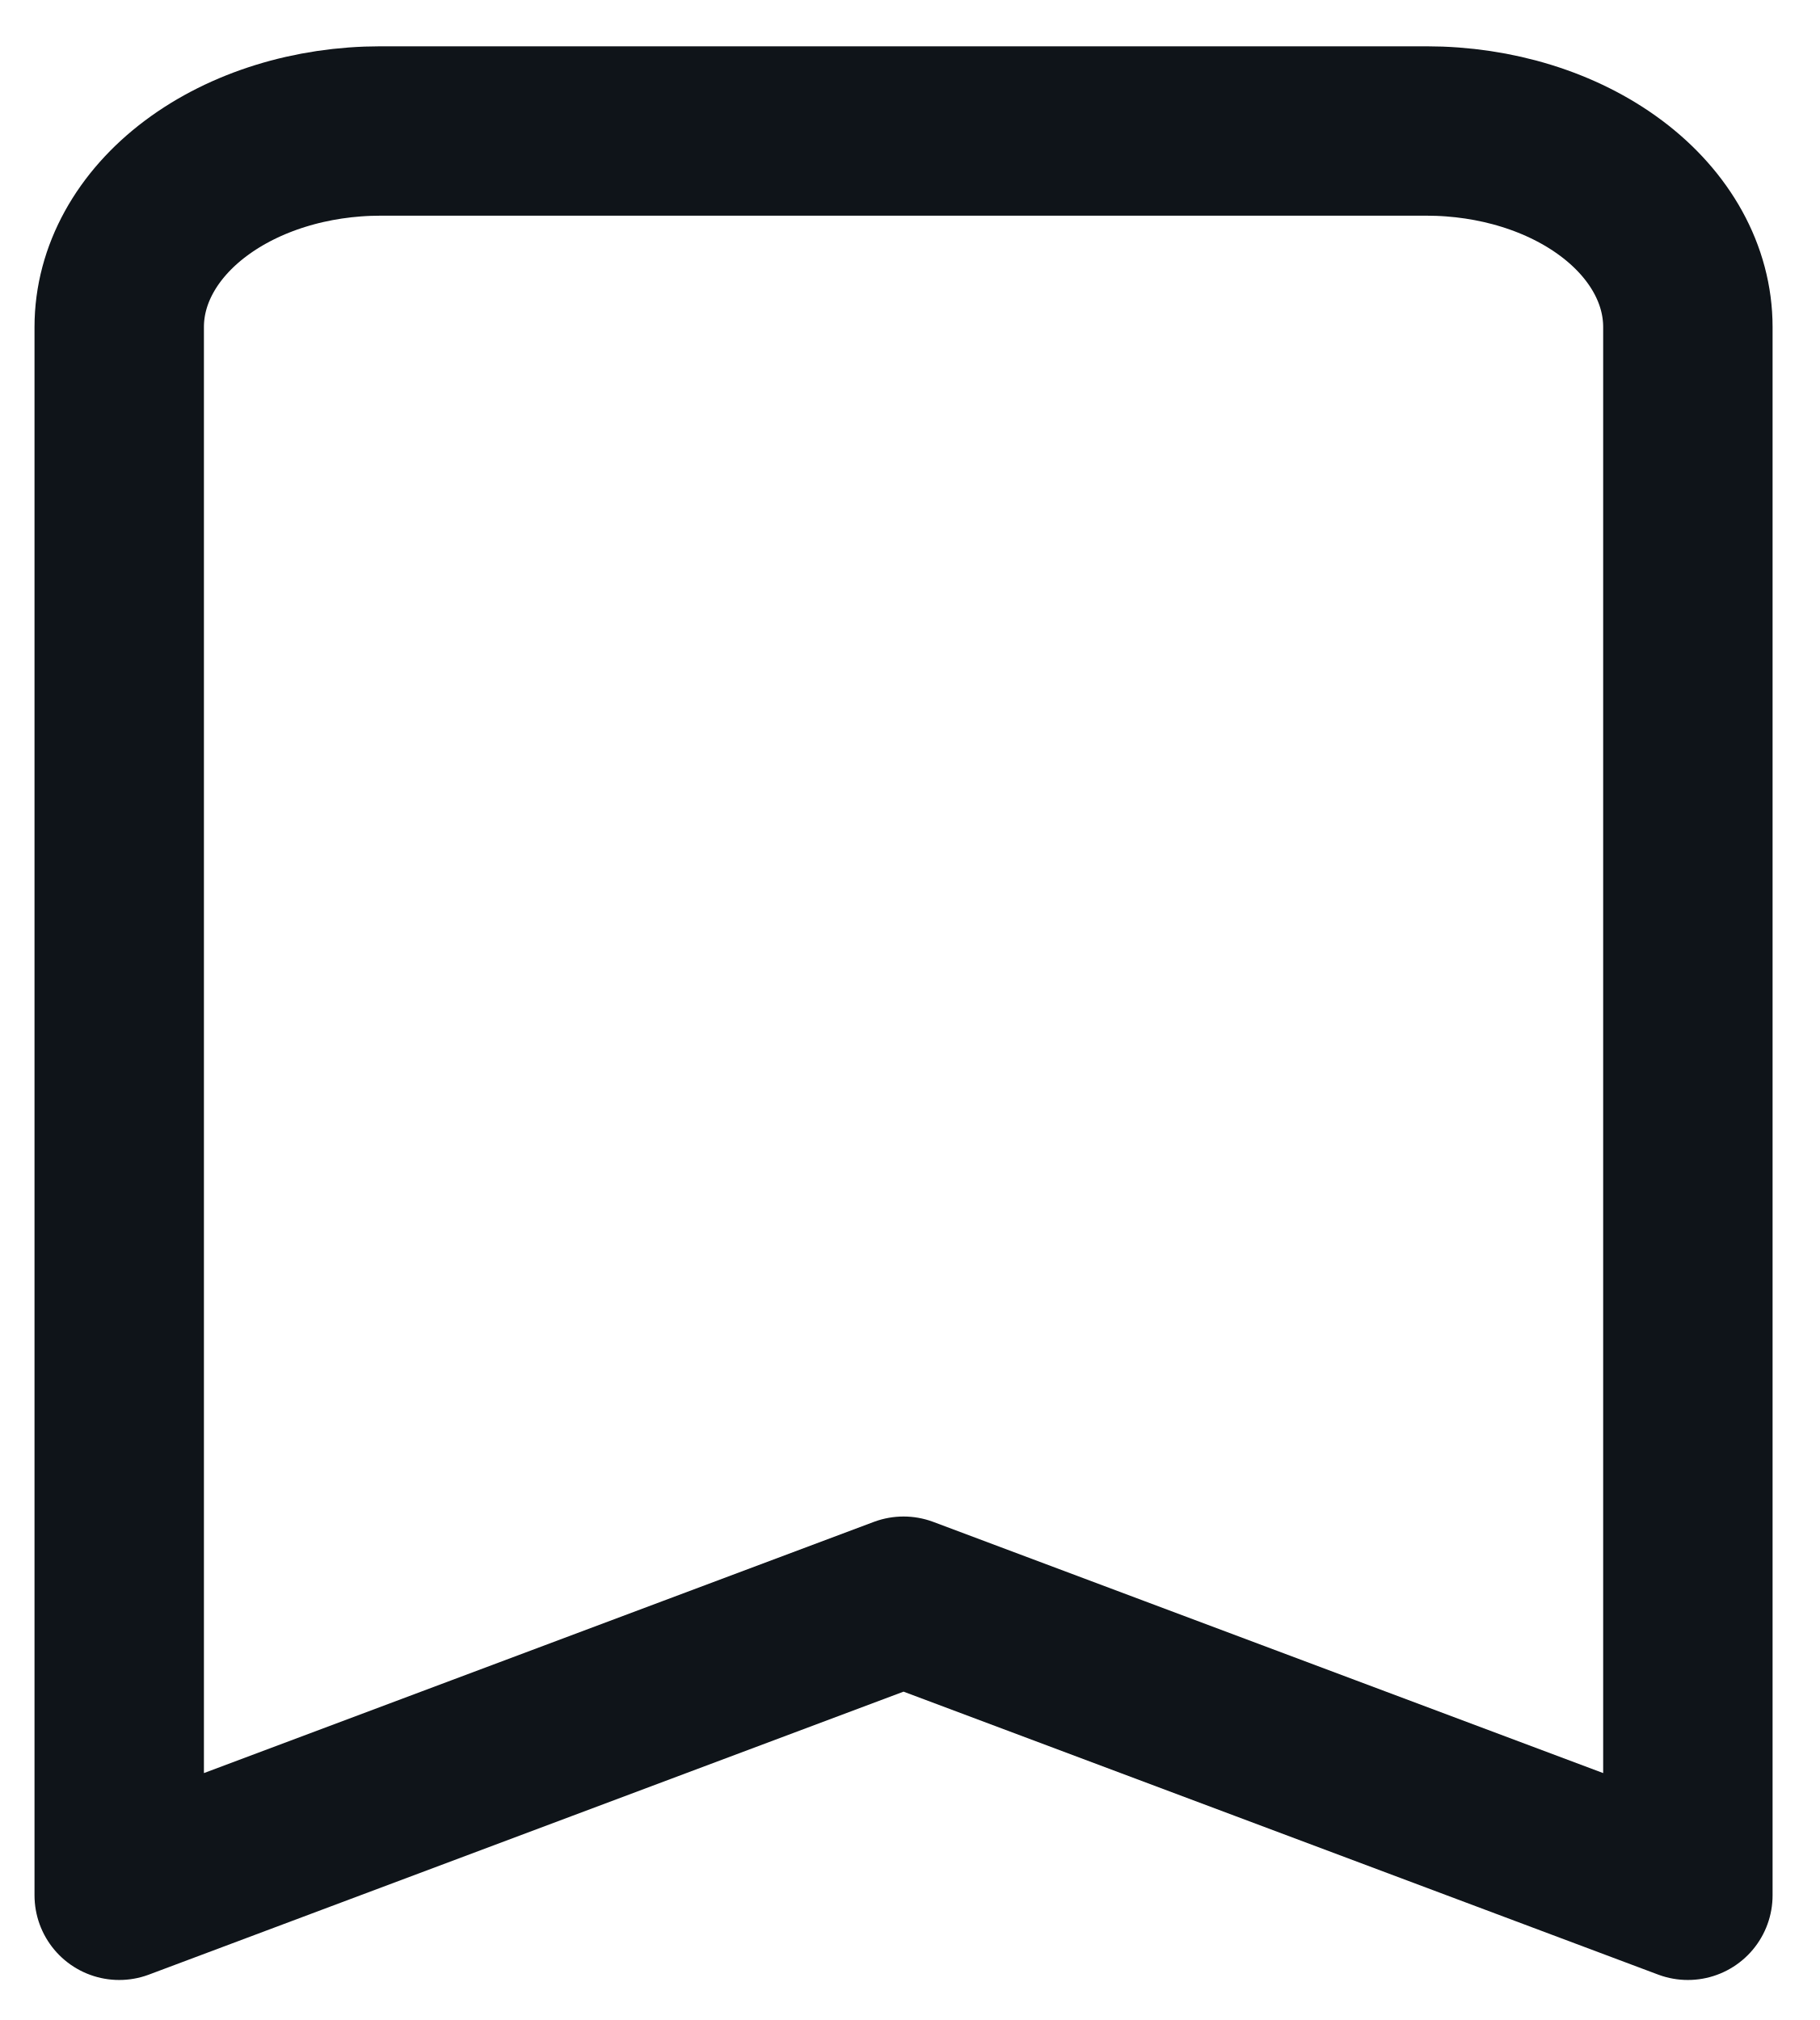
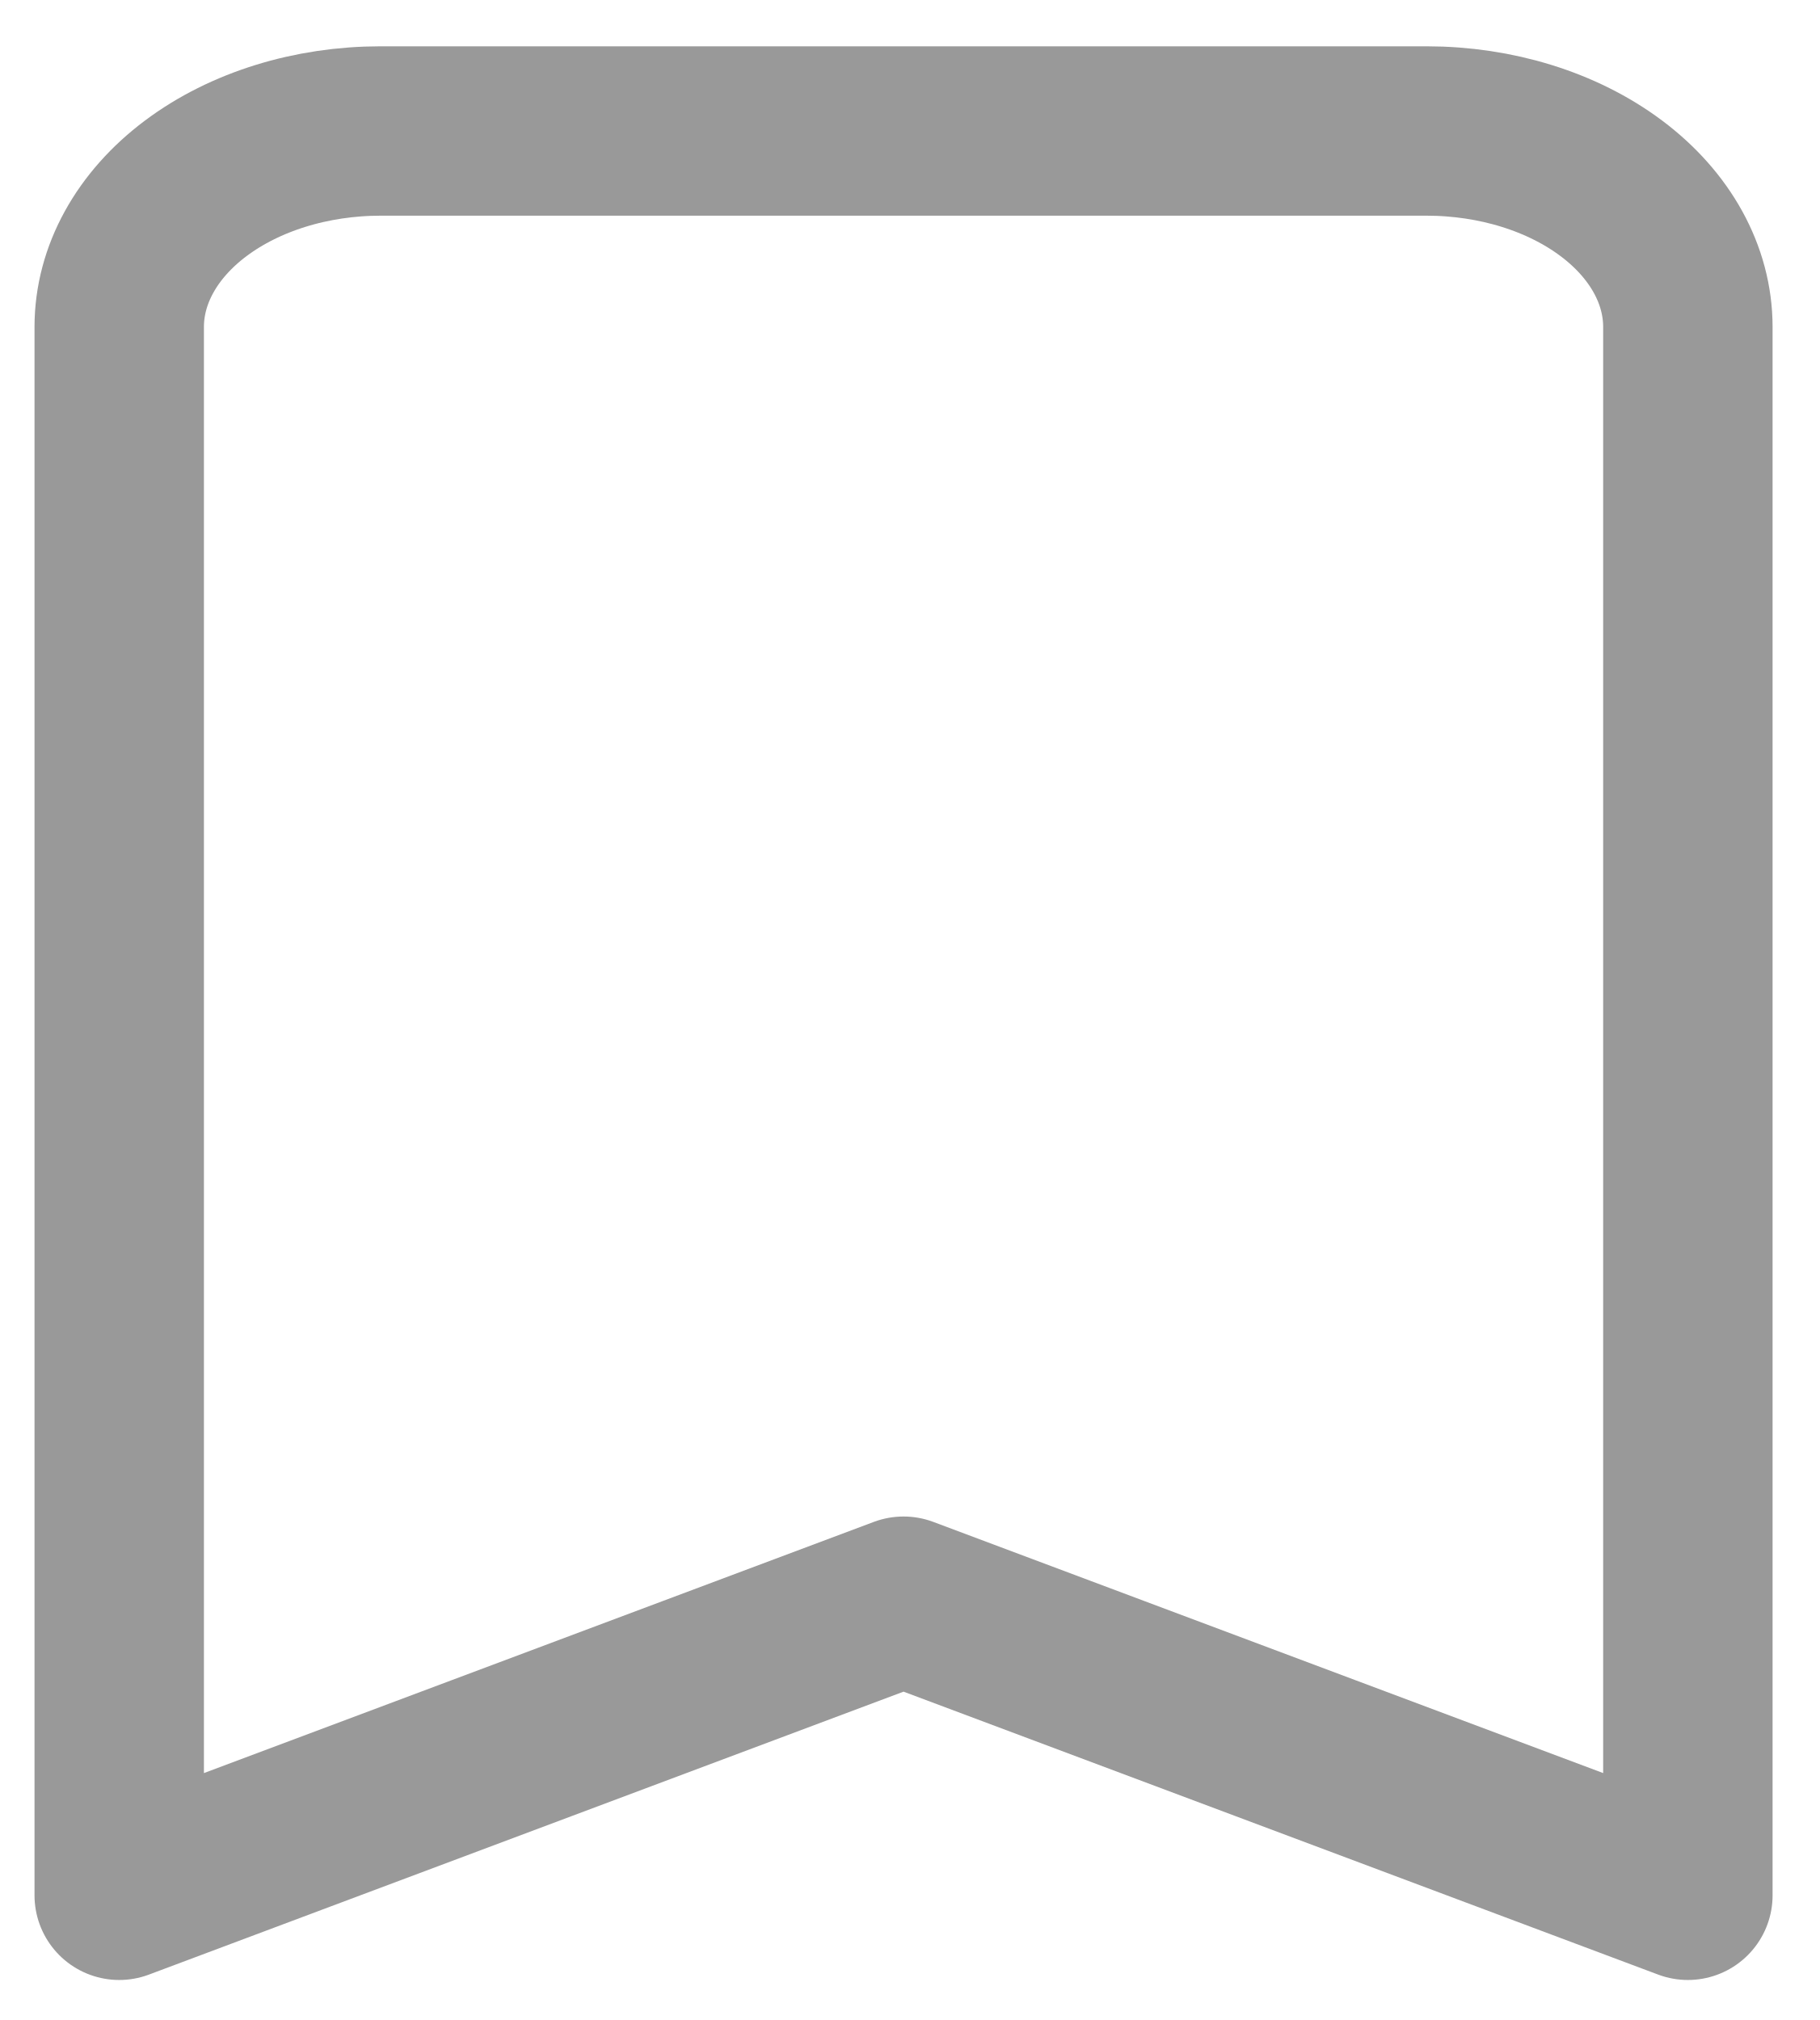
<svg xmlns="http://www.w3.org/2000/svg" width="43.5" height="48.3" viewBox="0 0 14.5 16.1" fill="none">
  <g transform="translate(-323.8 -652.1)">
-     <path id="Vector_6" d="M335.167 653.144H326.833C326.281 653.144 325.751 653.308 325.36 653.601C324.969 653.894 324.75 654.292 324.75 654.706V667.206L331 664.862L337.25 667.206V654.706C337.25 654.292 337.031 653.894 336.64 653.601C336.249 653.308 335.719 653.144 335.167 653.144Z" stroke-width="1.35" stroke-linecap="round" stroke-linejoin="round" stroke="#0F1419" />
+     <path id="Vector_6" d="M335.167 653.144H326.833C326.281 653.144 325.751 653.308 325.36 653.601C324.969 653.894 324.75 654.292 324.75 654.706V667.206L331 664.862L337.25 667.206V654.706C337.25 654.292 337.031 653.894 336.64 653.601C336.249 653.308 335.719 653.144 335.167 653.144Z" stroke-width="1.35" stroke-linecap="round" stroke-linejoin="round" stroke="#999999" />
  </g>
</svg>
